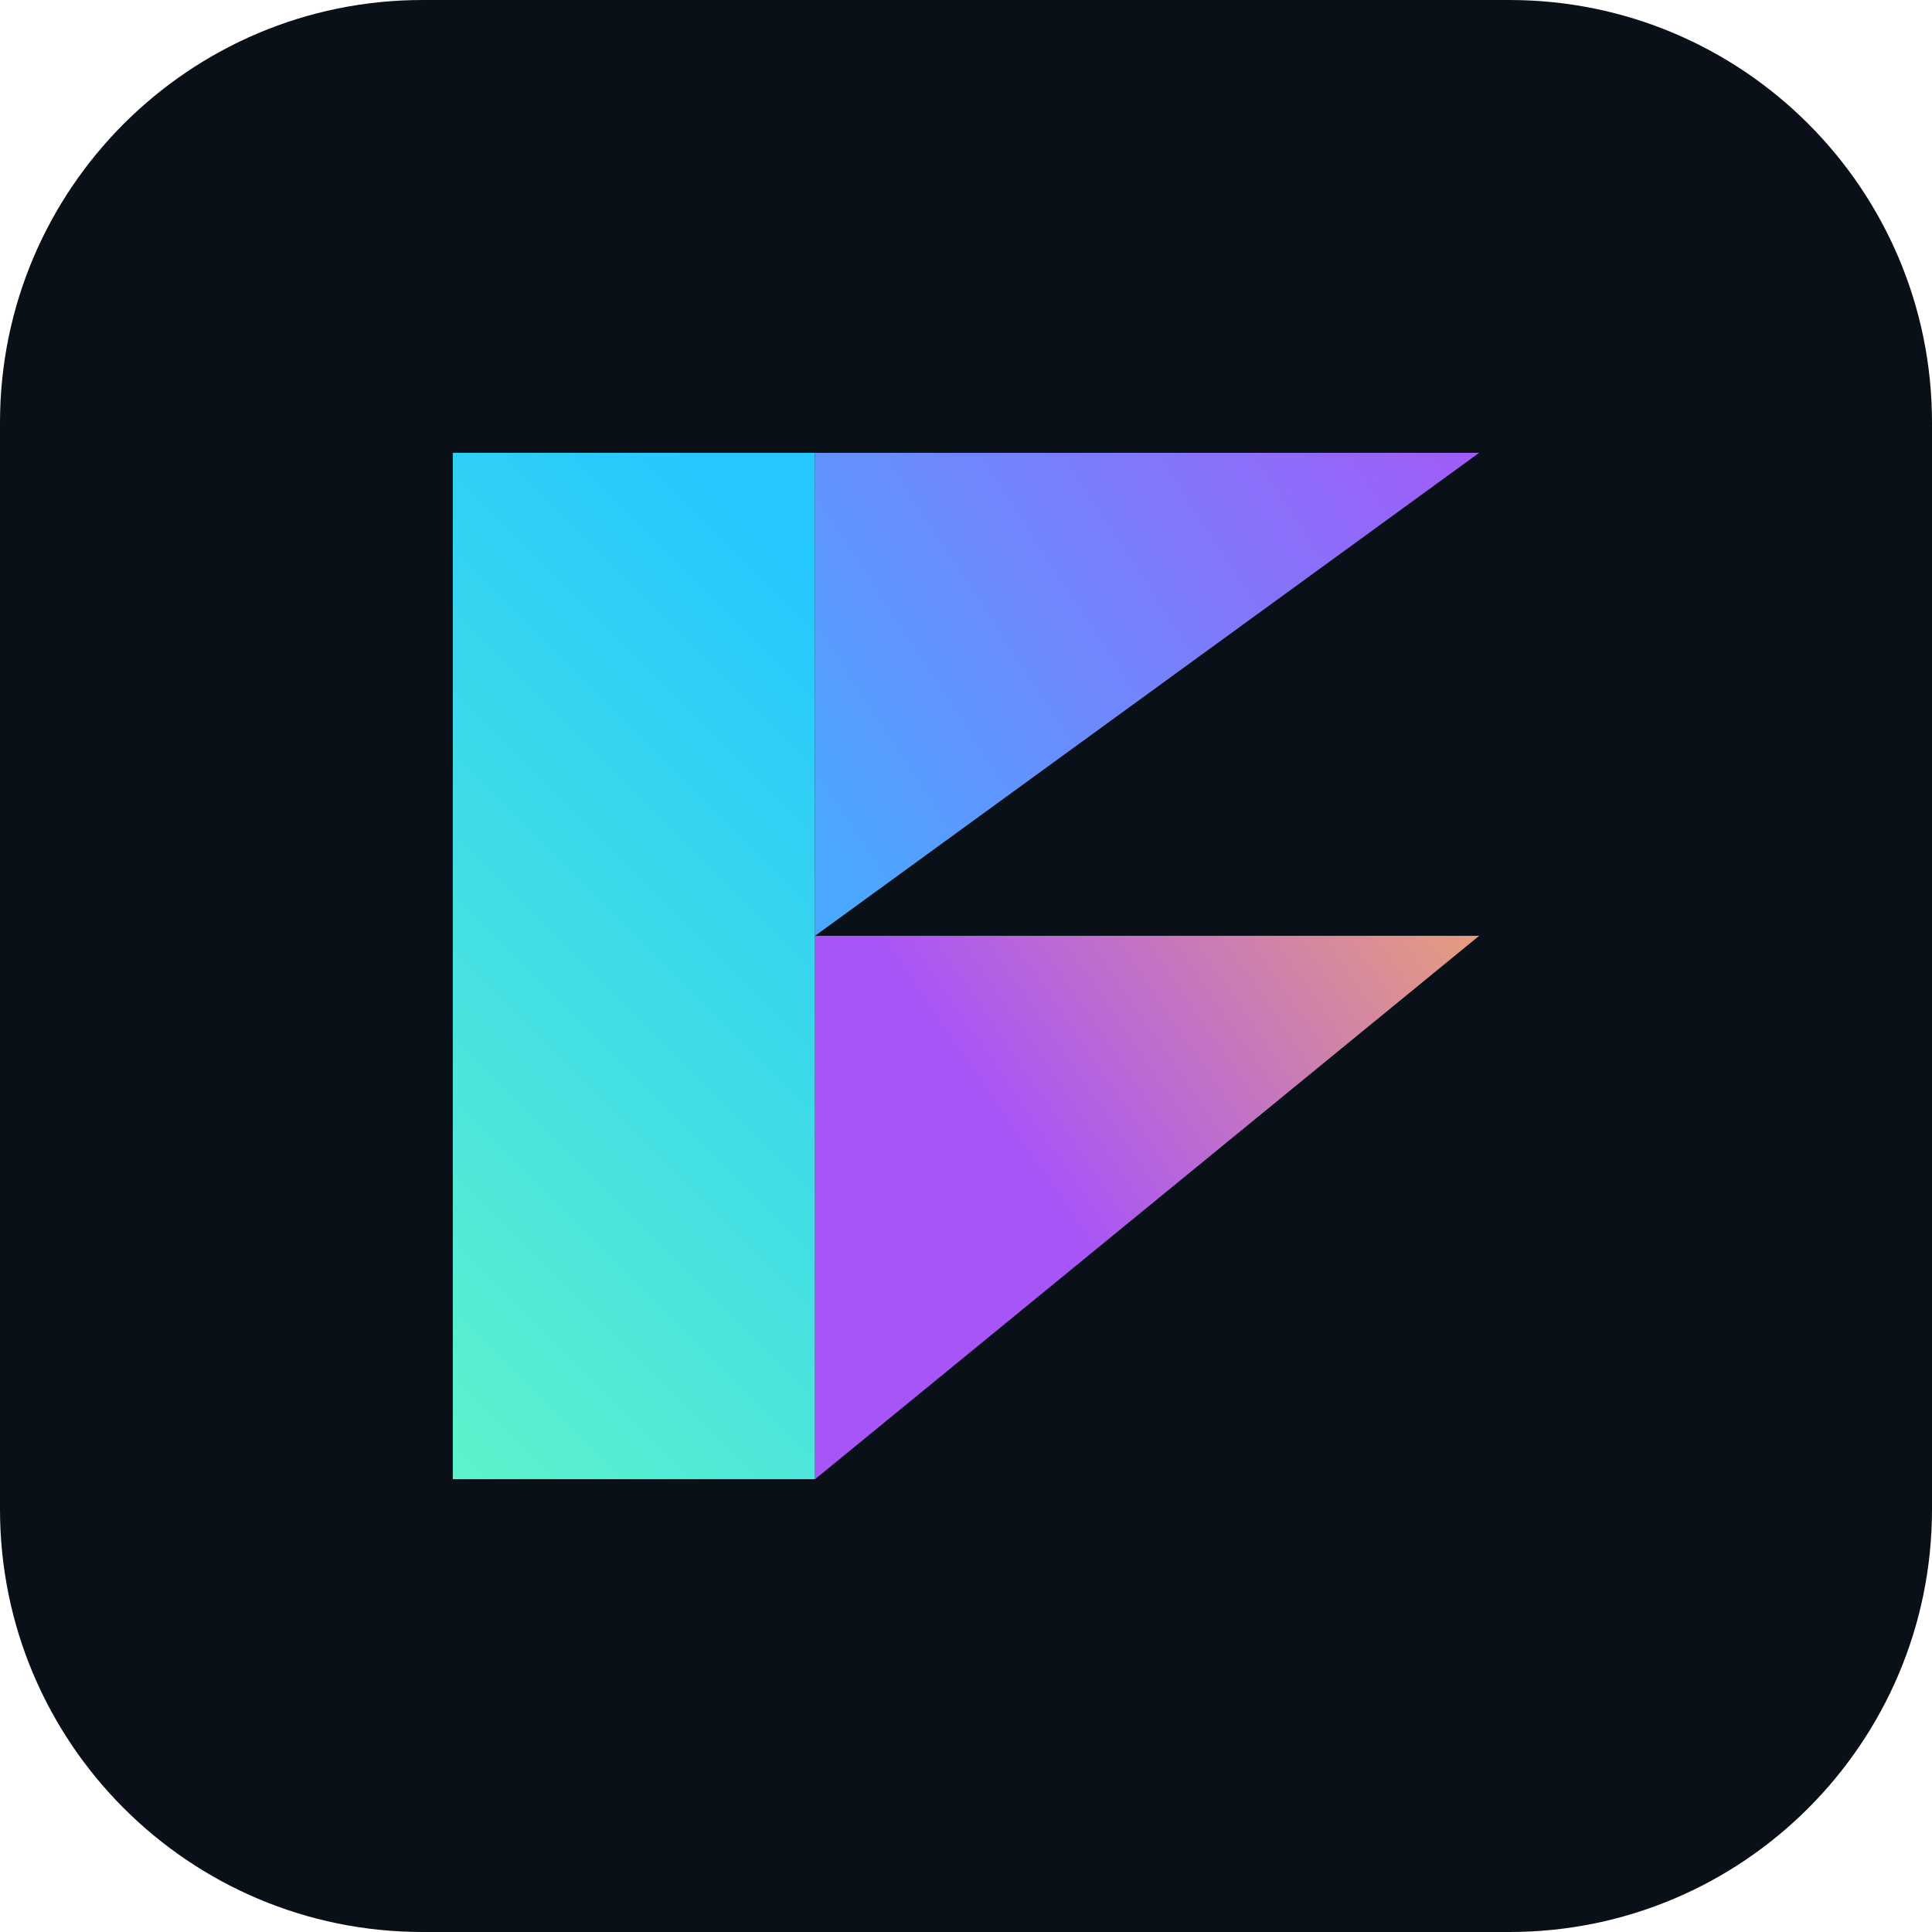
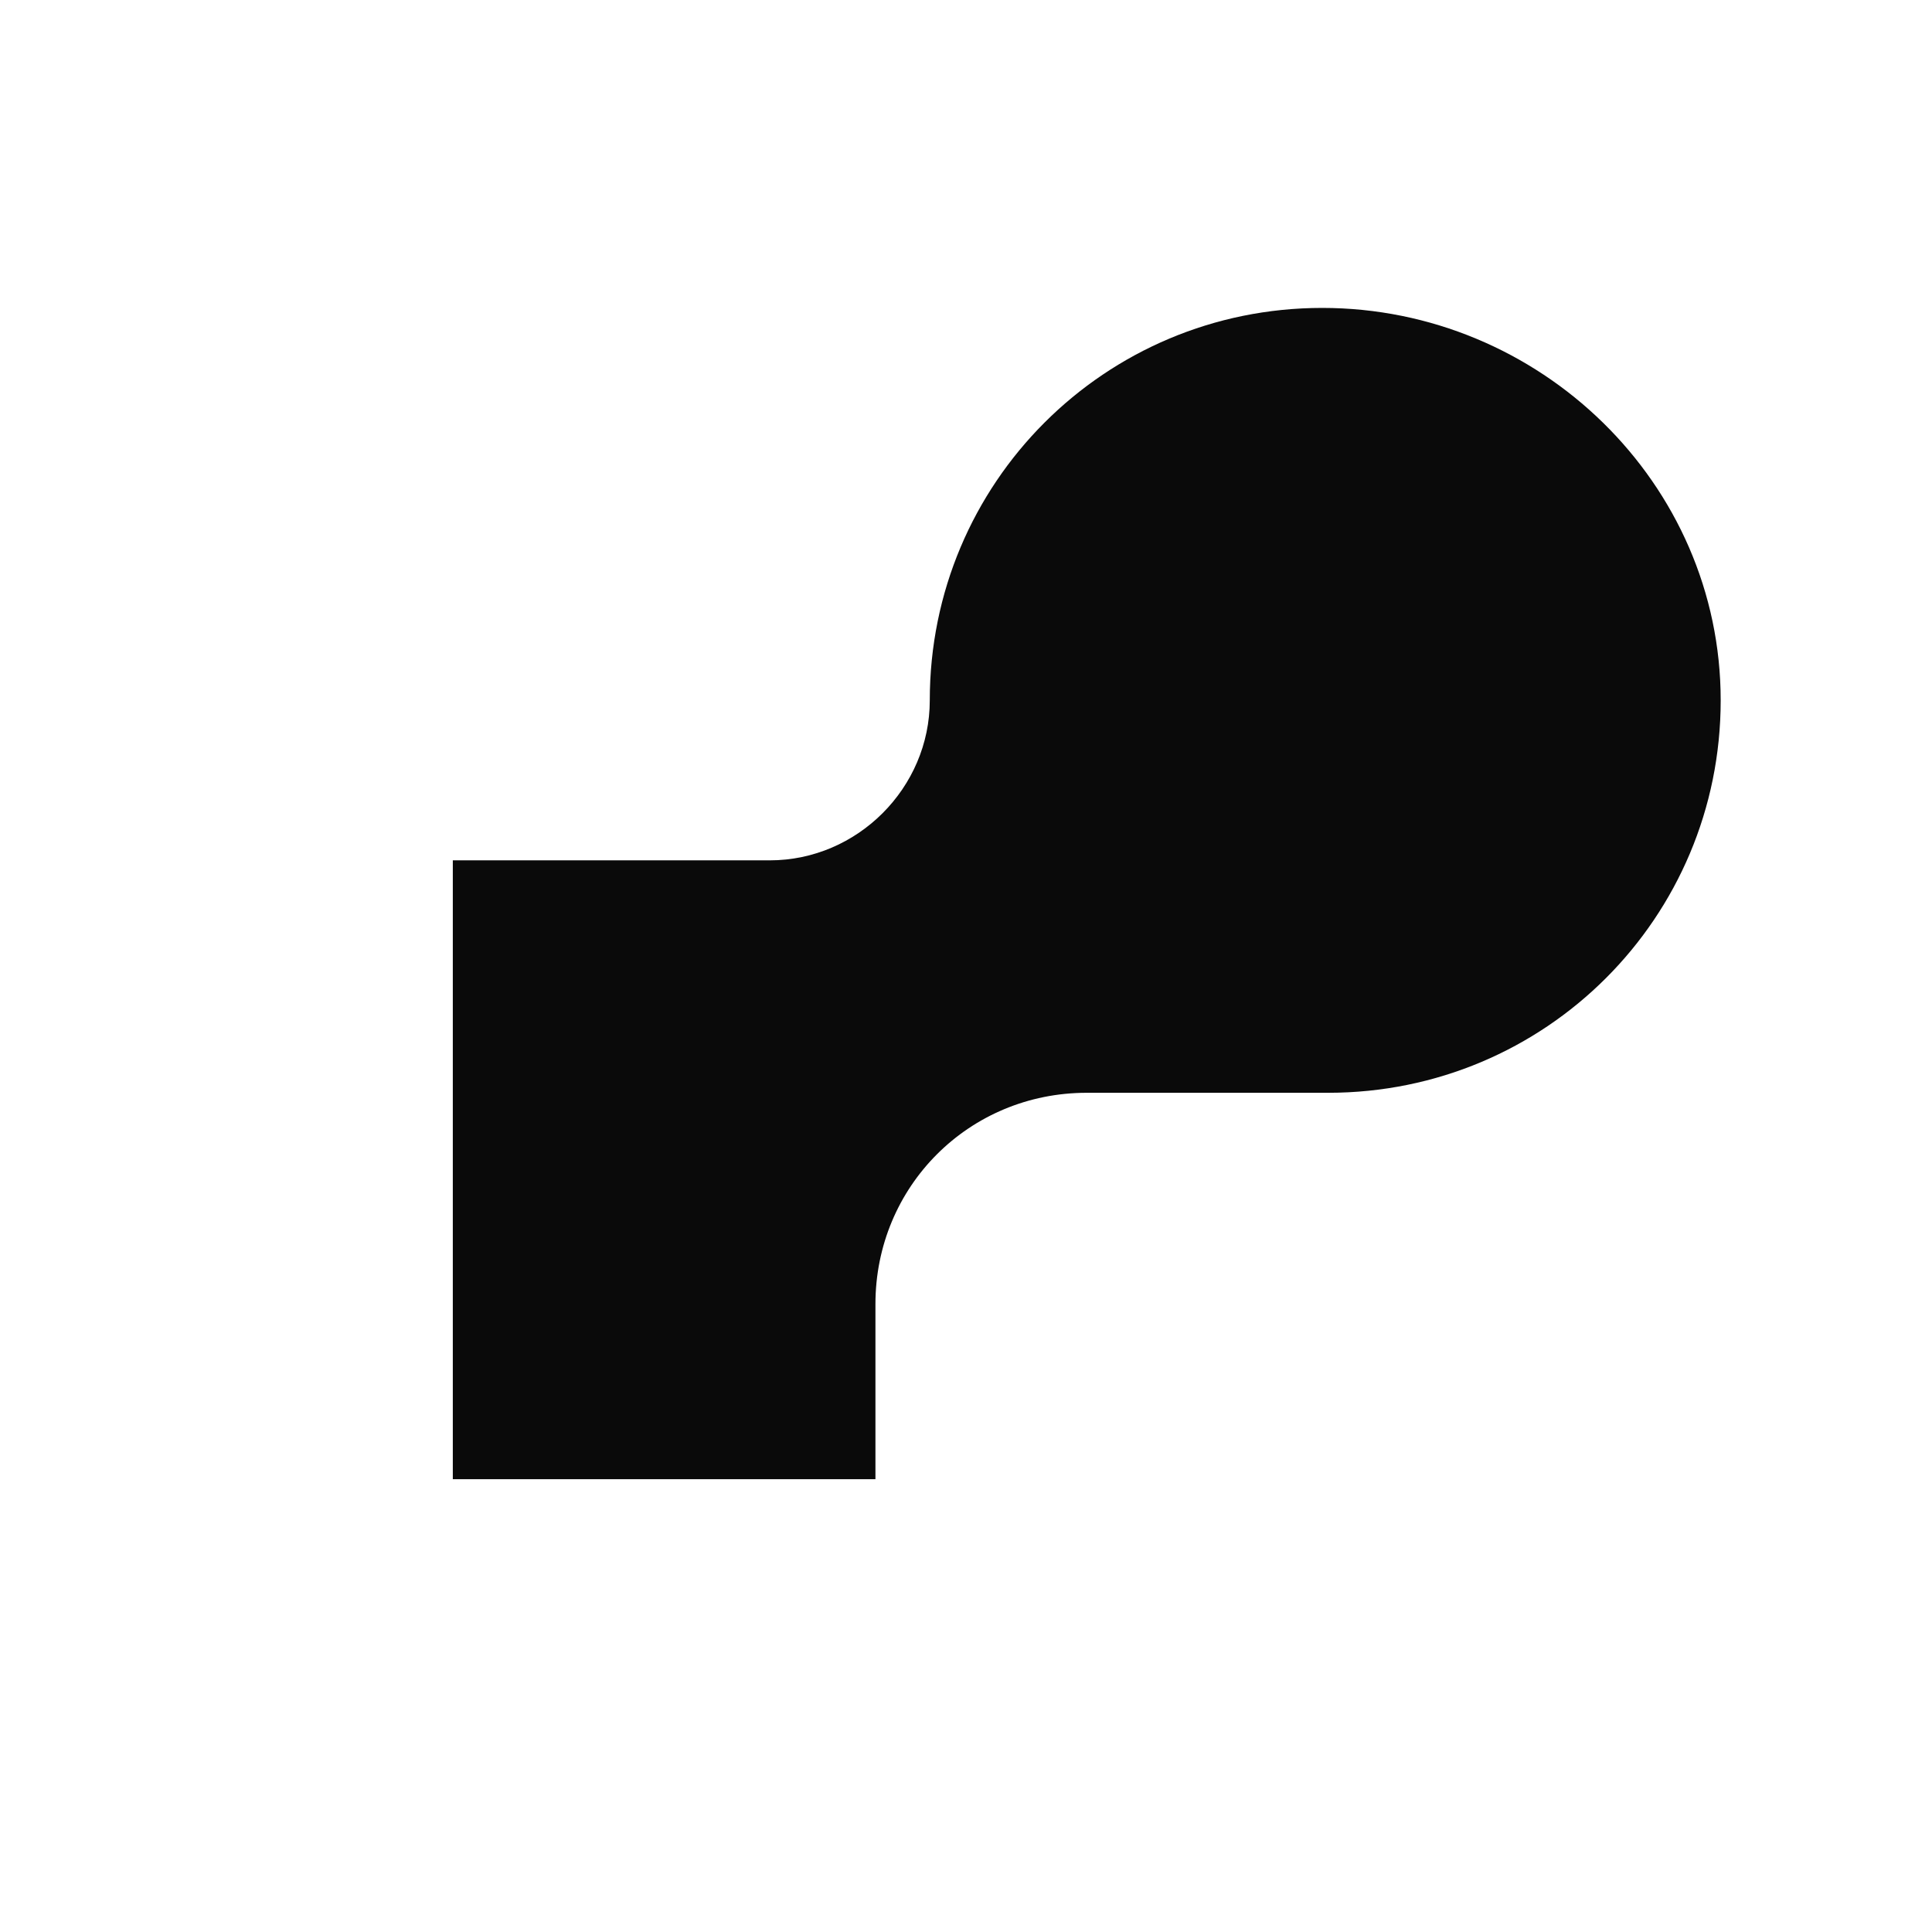
<svg xmlns="http://www.w3.org/2000/svg" viewBox="0 0 64 64">
-   <defs>
-     <linearGradient id="render-teal" x1="13" y1="49" x2="35" y2="27" gradientUnits="userSpaceOnUse">
-       <stop offset="0" stop-color="#60f5c8" />
-       <stop offset="1" stop-color="#25c7ff" />
-     </linearGradient>
-     <linearGradient id="render-violet" x1="27" y1="28" x2="50" y2="13" gradientUnits="userSpaceOnUse">
-       <stop offset="0" stop-color="#4aa8ff" />
-       <stop offset="1" stop-color="#a855f7" />
-     </linearGradient>
-     <linearGradient id="render-amber" x1="31" y1="34" x2="50" y2="21" gradientUnits="userSpaceOnUse">
-       <stop offset="0" stop-color="#a855f7" />
-       <stop offset="1" stop-color="#ffb84d" />
-     </linearGradient>
-   </defs>
-   <rect width="64" height="64" rx="14" fill="#091017" />
-   <path d="M15 15h12v34H15z" fill="url(#render-teal)" />
-   <path d="M27 15h22L27 31z" fill="url(#render-violet)" />
-   <path d="M27 31h22L27 49z" fill="url(#render-amber)" />
+   <path d="M15 49V28.5h10.5c2.9 0 5.3-2.4 5.3-5.3 0-7.2 5.8-13 13-13S57 16 57 23.2s-5.8 13-13 13H36c-3.9 0-7 3.1-7 7V49H15Z" fill="#0a0a0a" />
</svg>
